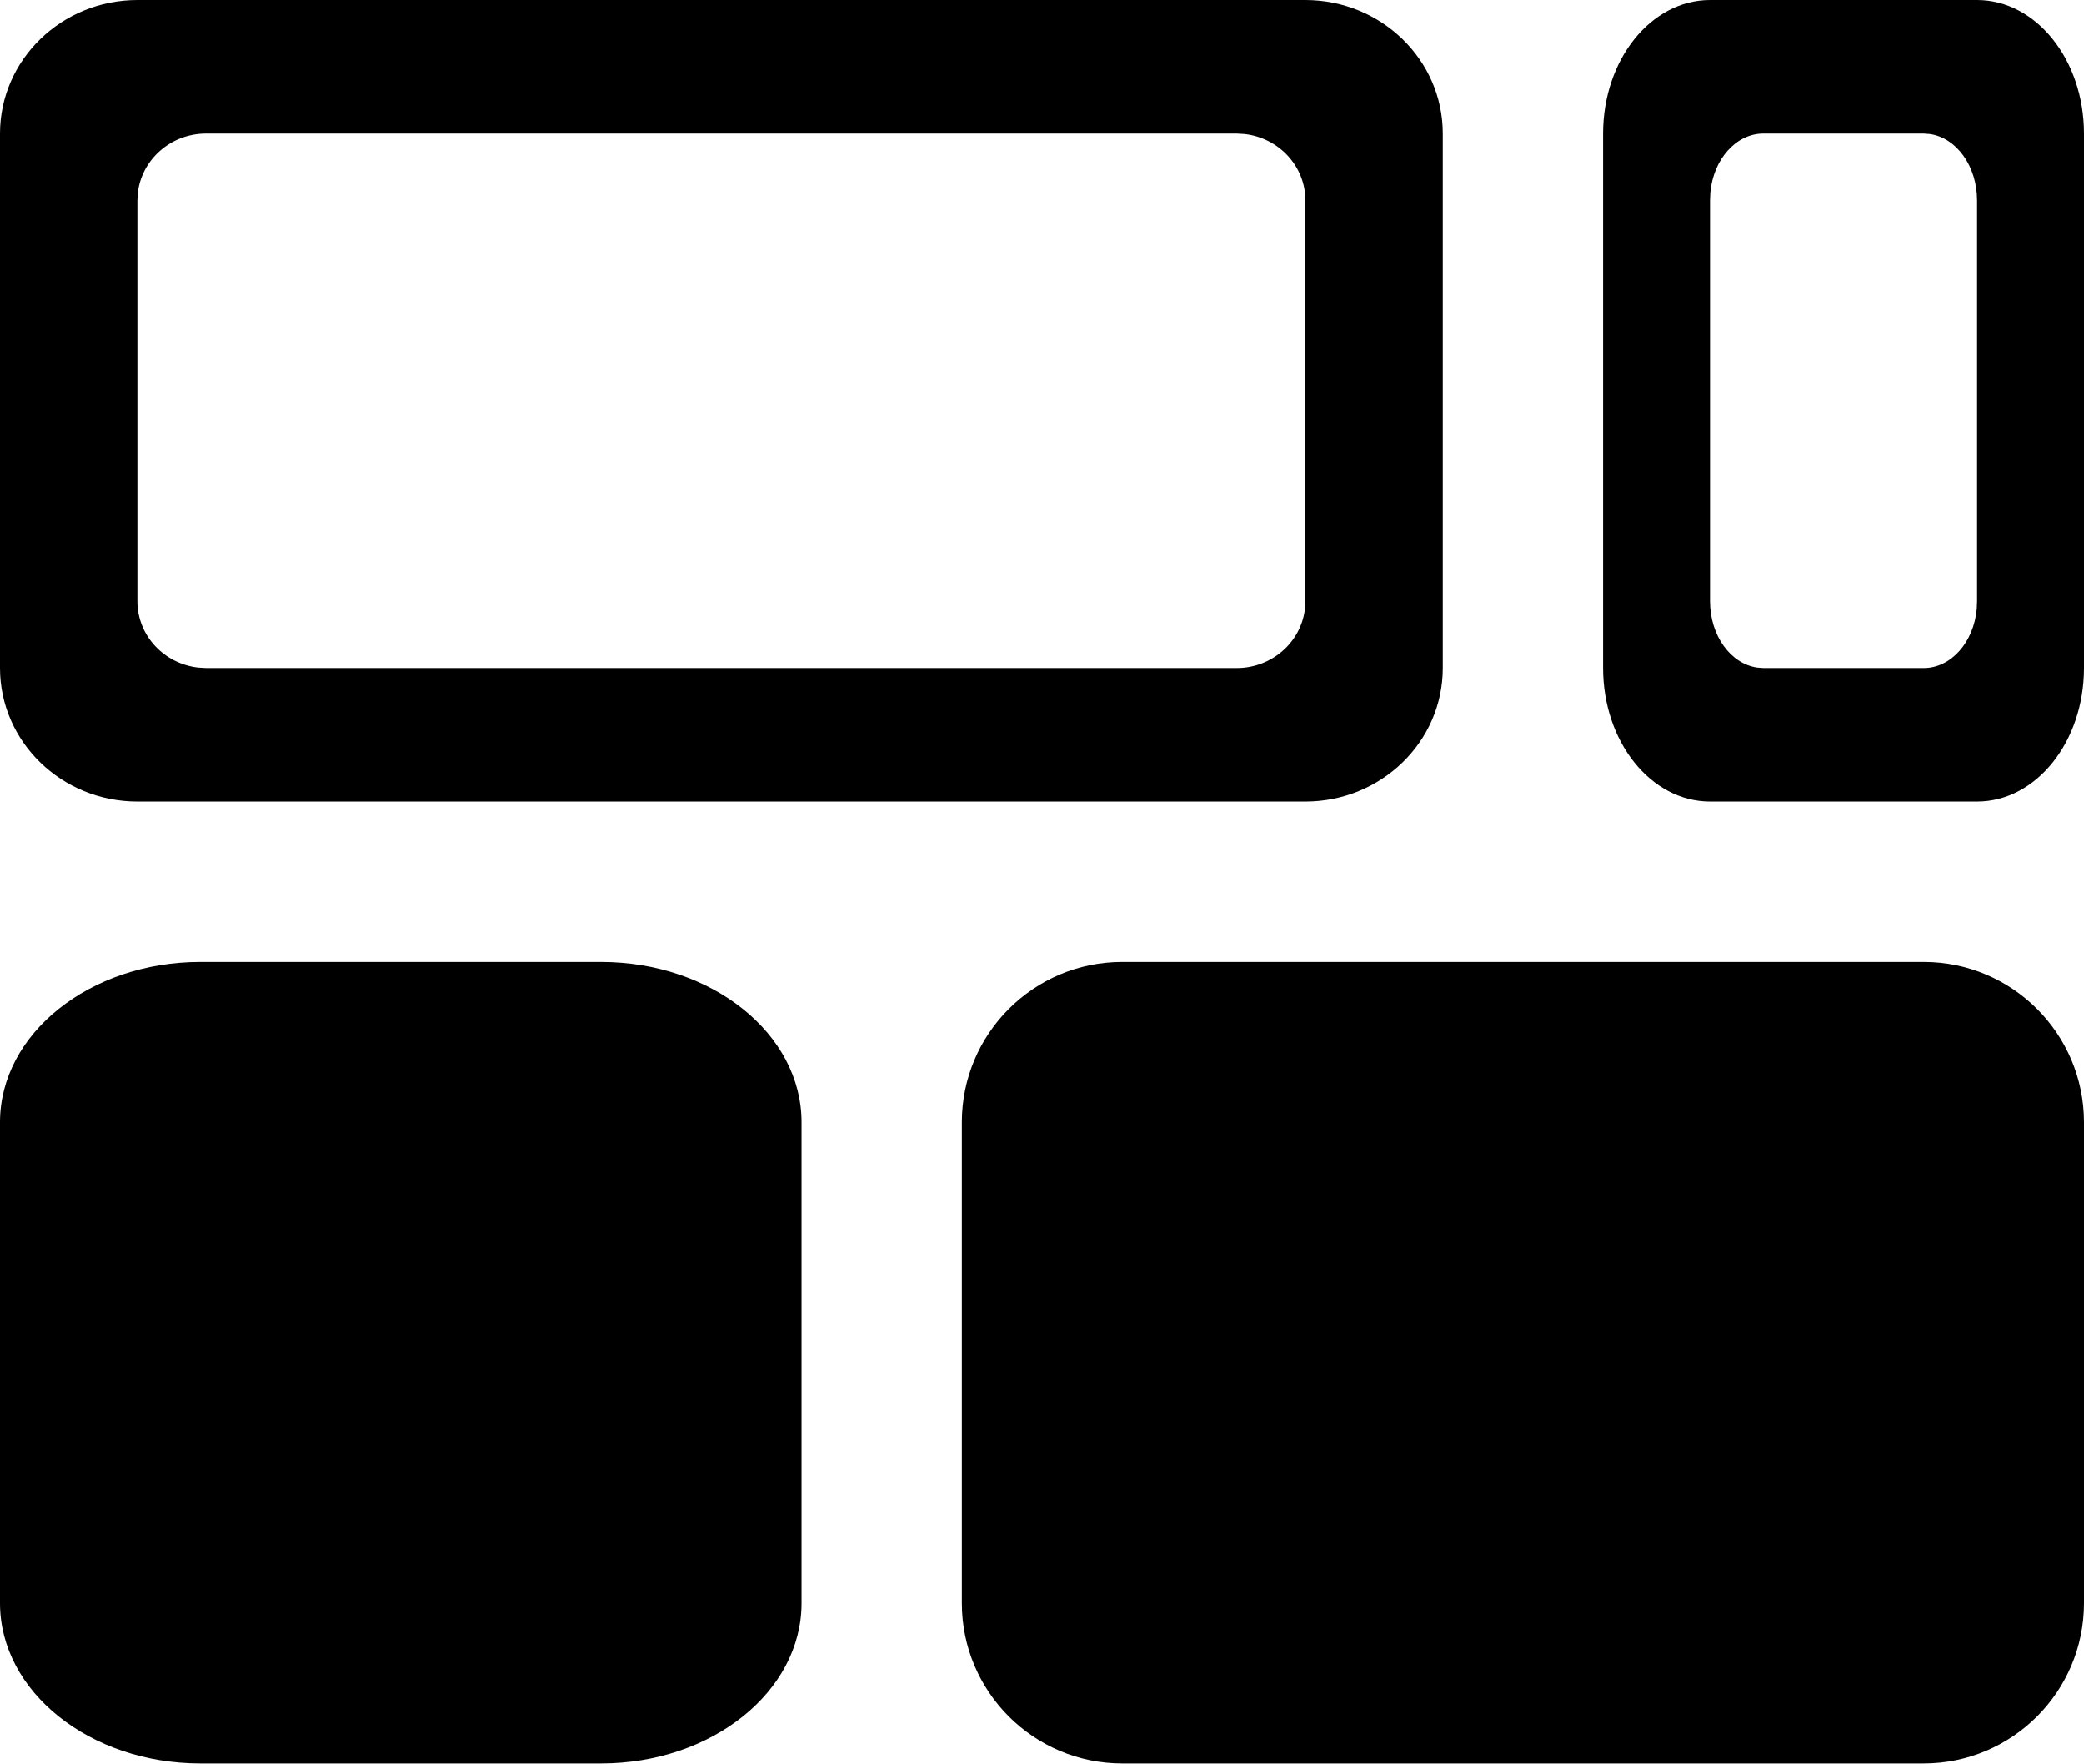
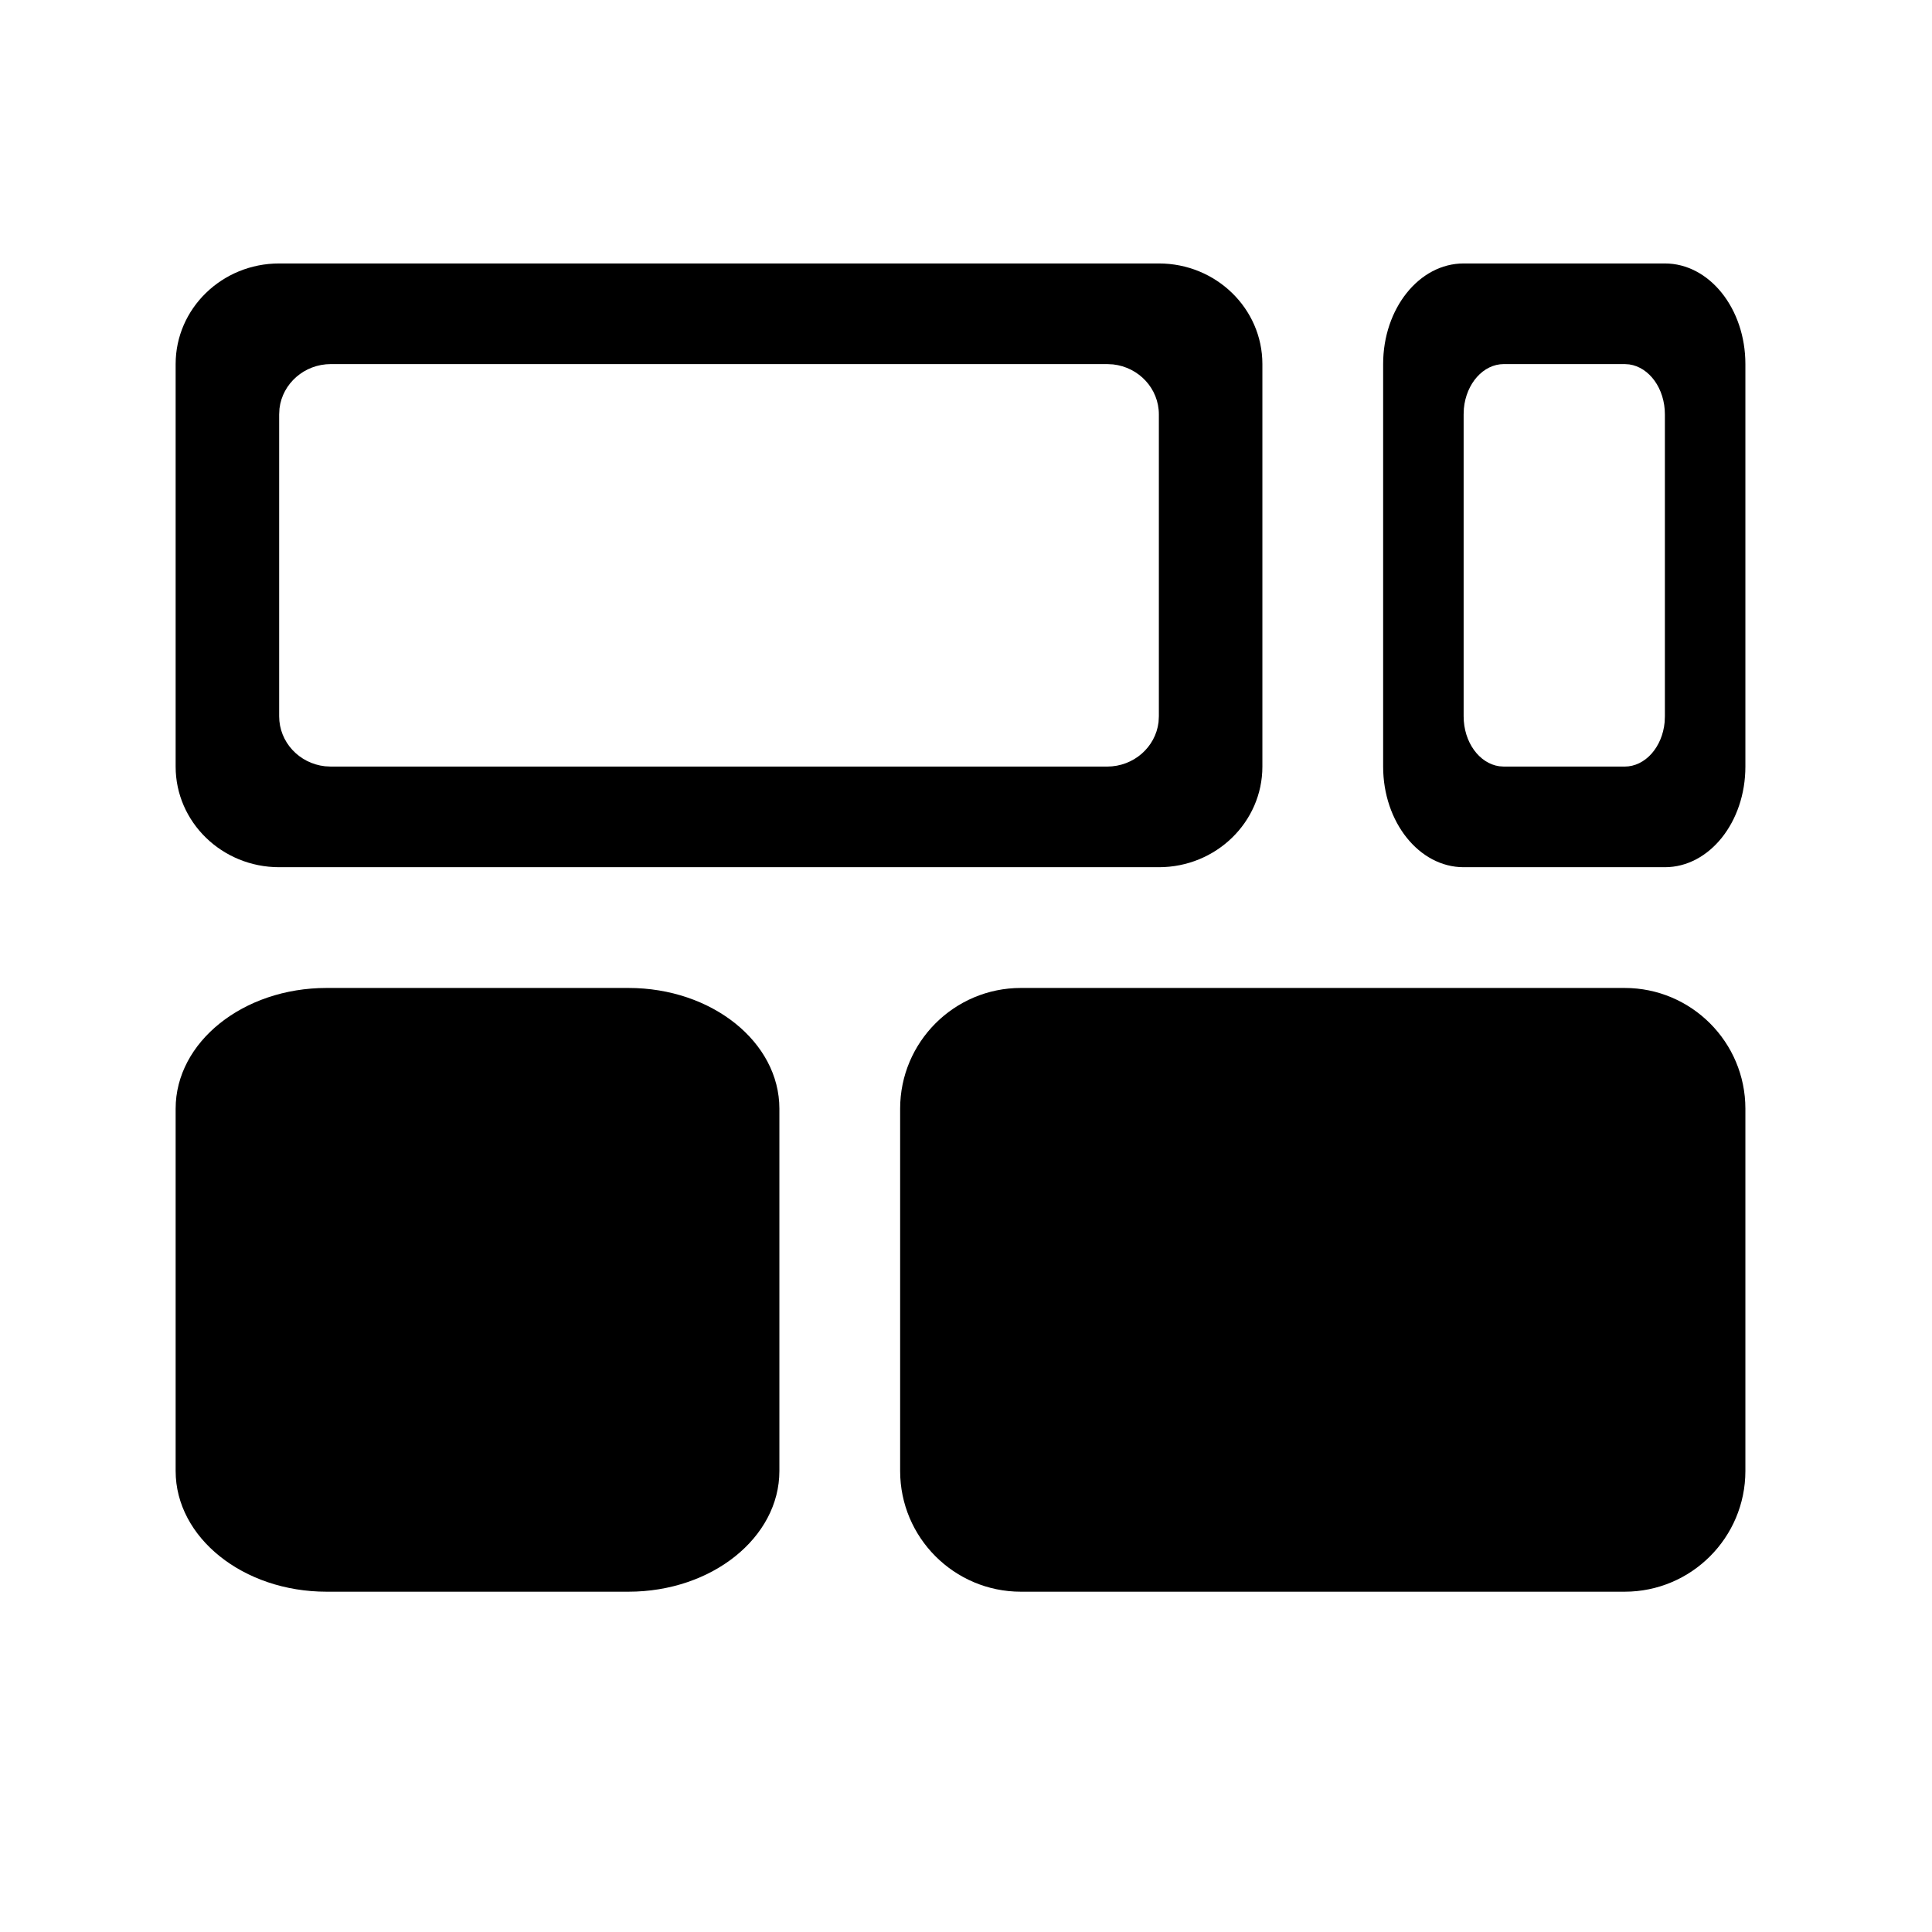
- <svg xmlns="http://www.w3.org/2000/svg" width="13px" height="11px" viewBox="0 0 13 11" version="1.1">
+ <svg xmlns="http://www.w3.org/2000/svg" width="24px" height="24px" viewBox="0 0 24 24" version="1.1">
  <g id="页面-1" stroke="none" stroke-width="1" fill="none" fill-rule="evenodd">
-     <g id="folder-templates" fill="#000000" fill-rule="nonzero">
-       <path d="M8.143,0 C8.616,0 9,0.373 9,0.833 L9,4.167 C9,4.627 8.616,5 8.143,5 L0.857,5 C0.384,5 0,4.627 0,4.167 L0,0.833 C0,0.373 0.384,0 0.857,0 L8.143,0 Z M7.714,0.833 L1.286,0.833 C1.066,0.833 0.885,0.994 0.86,1.201 L0.857,1.25 L0.857,3.75 C0.857,3.964 1.023,4.14 1.236,4.164 L1.286,4.167 L7.714,4.167 C7.934,4.167 8.115,4.006 8.14,3.799 L8.143,3.75 L8.143,1.25 C8.143,1.036 7.977,0.86 7.764,0.836 L7.714,0.833 Z" id="形状" />
-       <path d="M12.333,0 C12.702,0 13,0.373 13,0.833 L13,4.167 C13,4.627 12.702,5 12.333,5 L10.667,5 C10.298,5 10,4.627 10,4.167 L10,0.833 C10,0.373 10.298,0 10.667,0 L12.333,0 Z M12,0.833 L11,0.833 C10.829,0.833 10.688,0.994 10.669,1.201 L10.667,1.25 L10.667,3.75 C10.667,3.964 10.795,4.14 10.961,4.164 L11,4.167 L12,4.167 C12.171,4.167 12.312,4.006 12.331,3.799 L12.333,3.75 L12.333,1.25 C12.333,1.036 12.205,0.86 12.039,0.836 L12,0.833 Z" id="形状" />
-       <path d="M7,6 L12,6 C12.552,6 13,6.448 13,7 L13,10 C13,10.552 12.552,11 12,11 L7,11 C6.448,11 6,10.552 6,10 L6,7 C6,6.448 6.448,6 7,6 Z" id="矩形" />
-       <path d="M1.25,6 L3.75,6 C4.44,6 5,6.448 5,7 L5,10 C5,10.552 4.44,11 3.75,11 L1.25,11 C0.56,11 0,10.552 0,10 L0,7 C0,6.448 0.56,6 1.25,6 Z" id="矩形备份-10" />
+     <g id="folder-templates">
+       <rect id="矩形" x="0" y="0" width="24" height="24" />
+       <g id="编组" transform="translate(2.181818, 3.272727)" fill="#000000" fill-rule="nonzero">
+         <path d="M12.214,0 C12.924,0 13.5,0.56 13.5,1.25 L13.5,6.25 C13.5,6.94 12.924,7.5 12.214,7.5 L1.286,7.5 C0.576,7.5 0,6.94 0,6.25 L0,1.25 C0,0.56 0.576,0 1.286,0 L12.214,0 Z M11.571,1.25 L1.929,1.25 C1.599,1.25 1.327,1.491 1.29,1.802 L1.286,1.875 L1.286,5.625 C1.286,5.946 1.534,6.21 1.854,6.246 L1.929,6.25 L11.571,6.25 C11.901,6.25 12.173,6.009 12.21,5.698 L12.214,5.625 L12.214,1.875 C12.214,1.554 11.966,1.29 11.646,1.254 L11.571,1.25 Z" id="形状" />
+         <path d="M18.5,0 C19.052,0 19.5,0.56 19.5,1.25 L19.5,6.25 C19.5,6.94 19.052,7.5 18.5,7.5 L16,7.5 C15.448,7.5 15,6.94 15,6.25 L15,1.25 C15,0.56 15.448,0 16,0 L18.5,0 Z M18,1.25 L16.5,1.25 C16.244,1.25 16.032,1.491 16.003,1.802 L16,1.875 L16,5.625 C16,5.946 16.193,6.21 16.442,6.246 L16.5,6.25 L18,6.25 C18.256,6.25 18.468,6.009 18.497,5.698 L18.5,5.625 L18.5,1.875 C18.5,1.554 18.307,1.29 18.058,1.254 L18,1.25 Z" id="形状" />
+         <path d="M10.5,9 L18,9 C18.828,9 19.5,9.672 19.5,10.5 L19.5,15 C19.5,15.828 18.828,16.5 18,16.5 L10.5,16.5 C9.672,16.5 9,15.828 9,15 L9,10.5 C9,9.672 9.672,9 10.5,9 Z" id="矩形" />
+         <path d="M1.875,9 L5.625,9 C6.661,9 7.5,9.672 7.5,10.5 L7.5,15 C7.5,15.828 6.661,16.5 5.625,16.5 L1.875,16.5 C0.839,16.5 0,15.828 0,15 L0,10.5 C0,9.672 0.839,9 1.875,9 Z" id="矩形备份-10" />
+       </g>
    </g>
  </g>
</svg>
